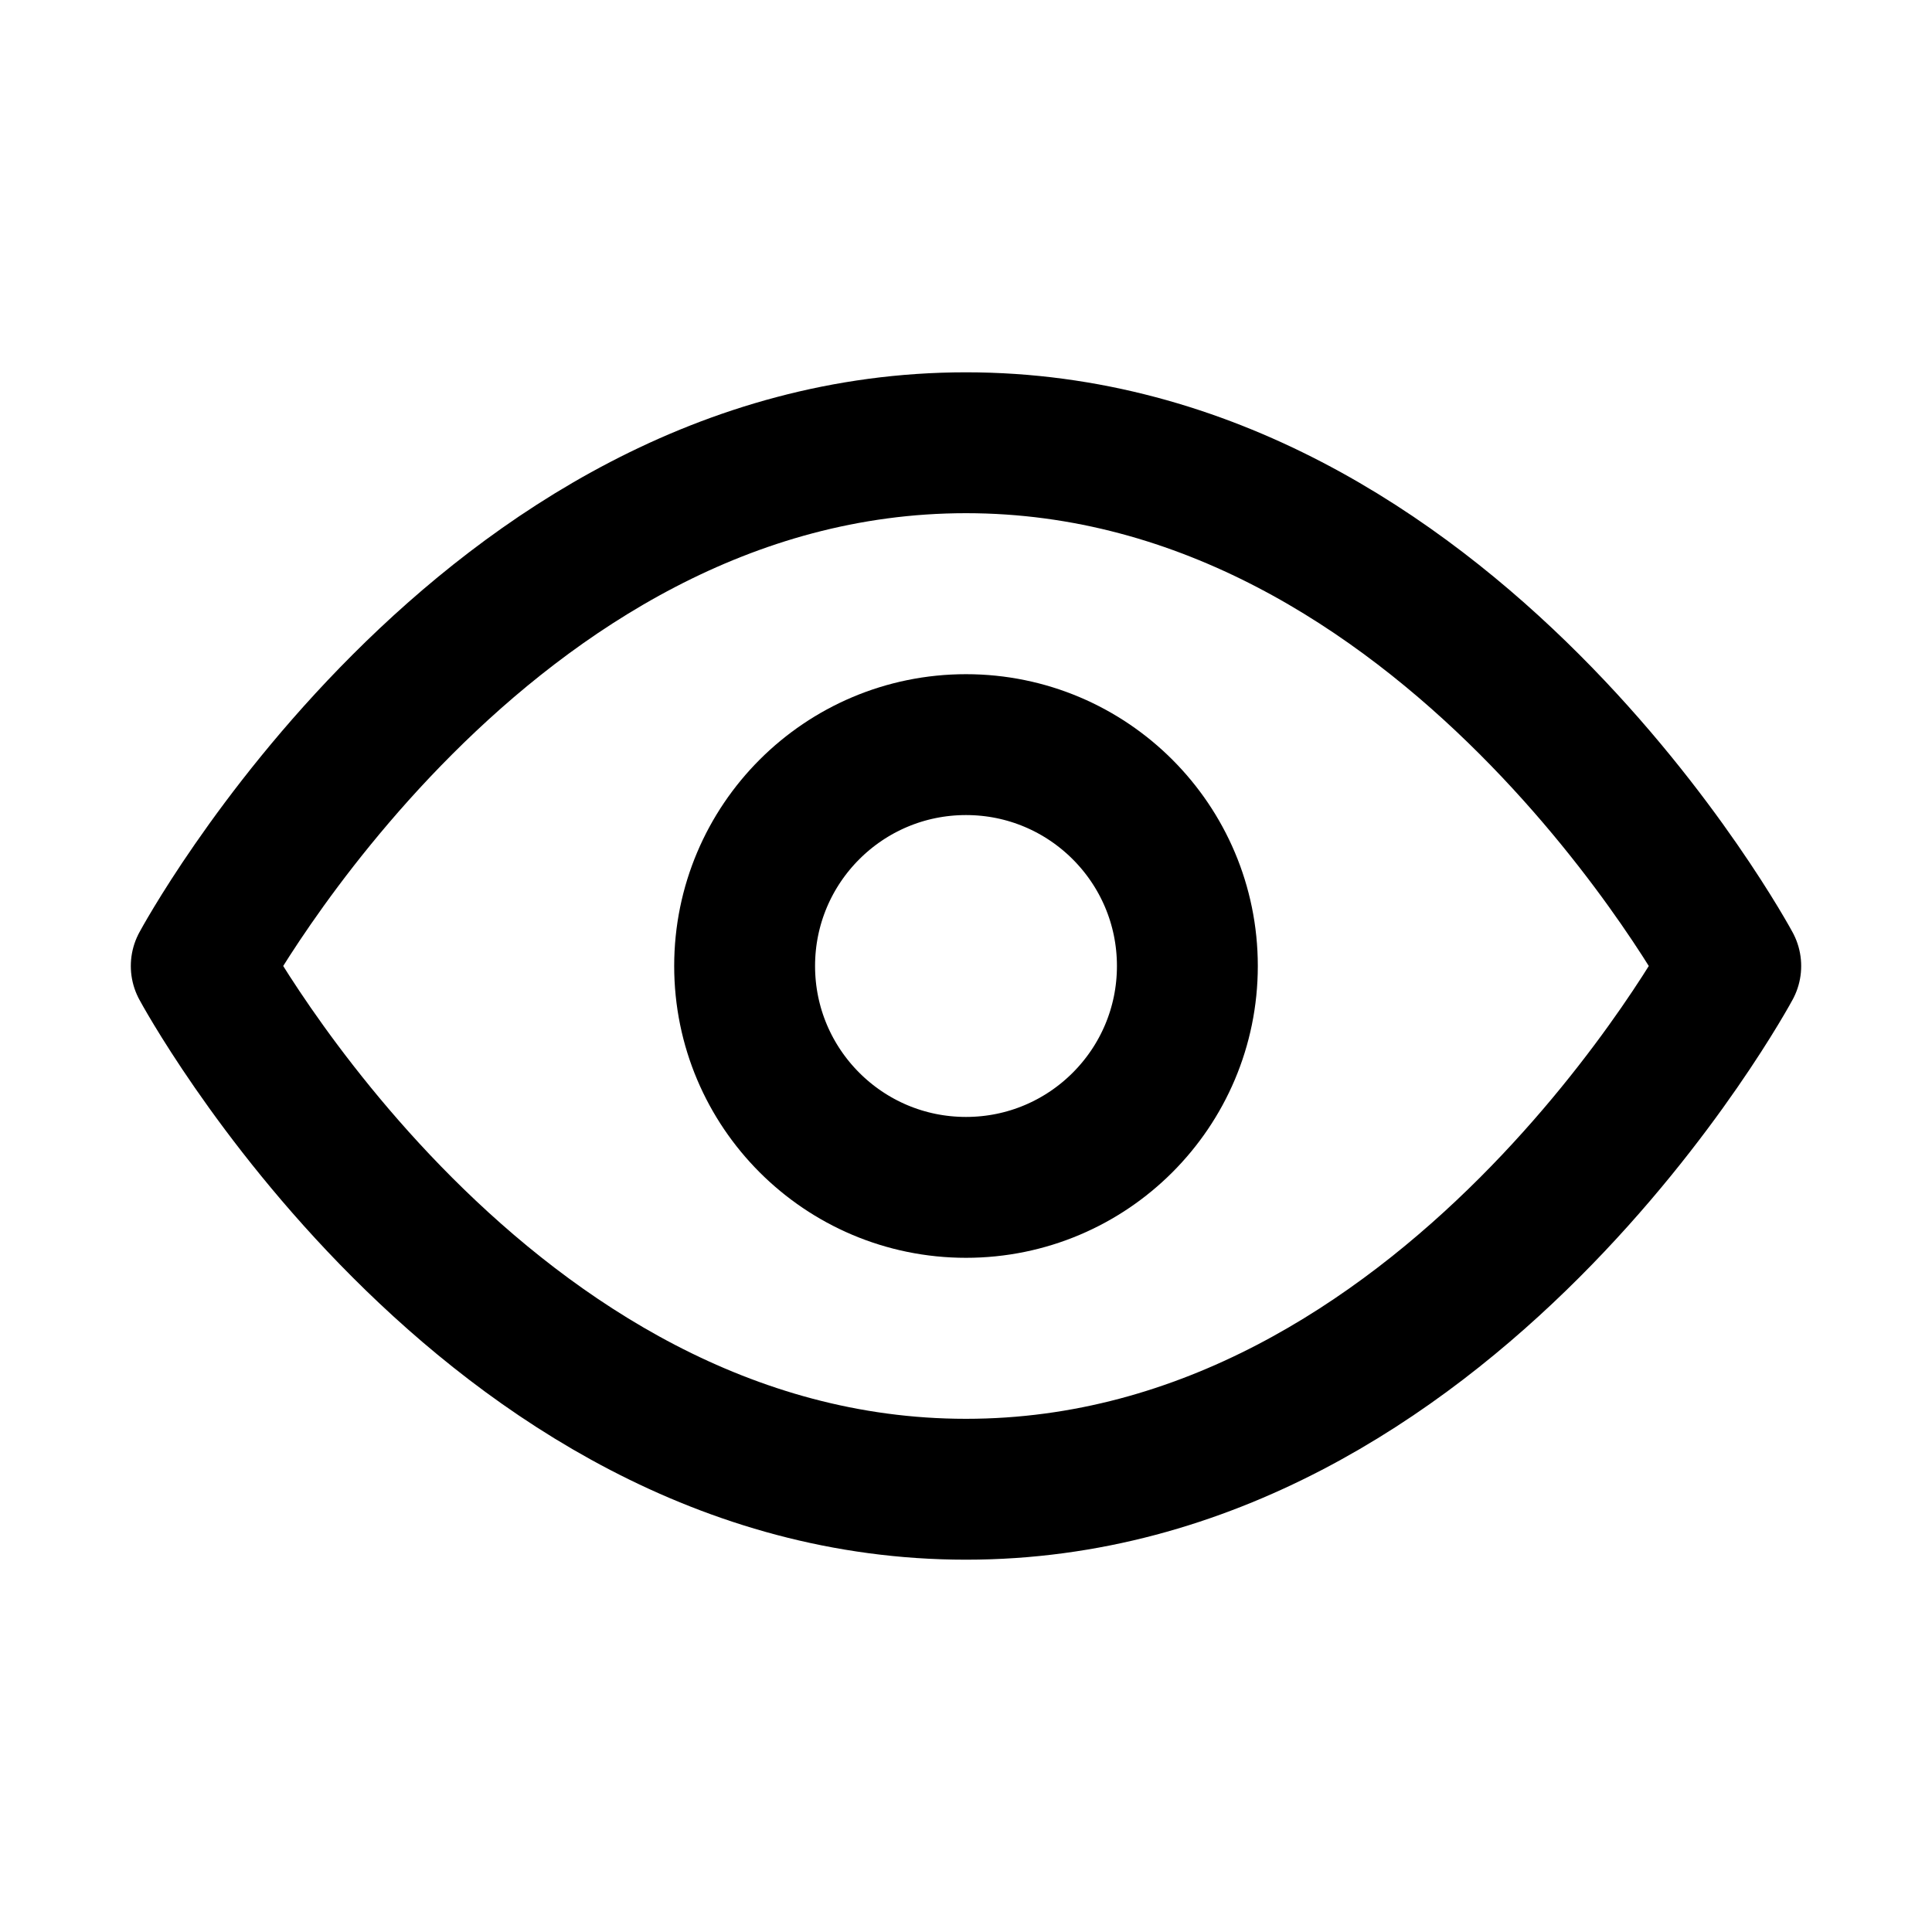
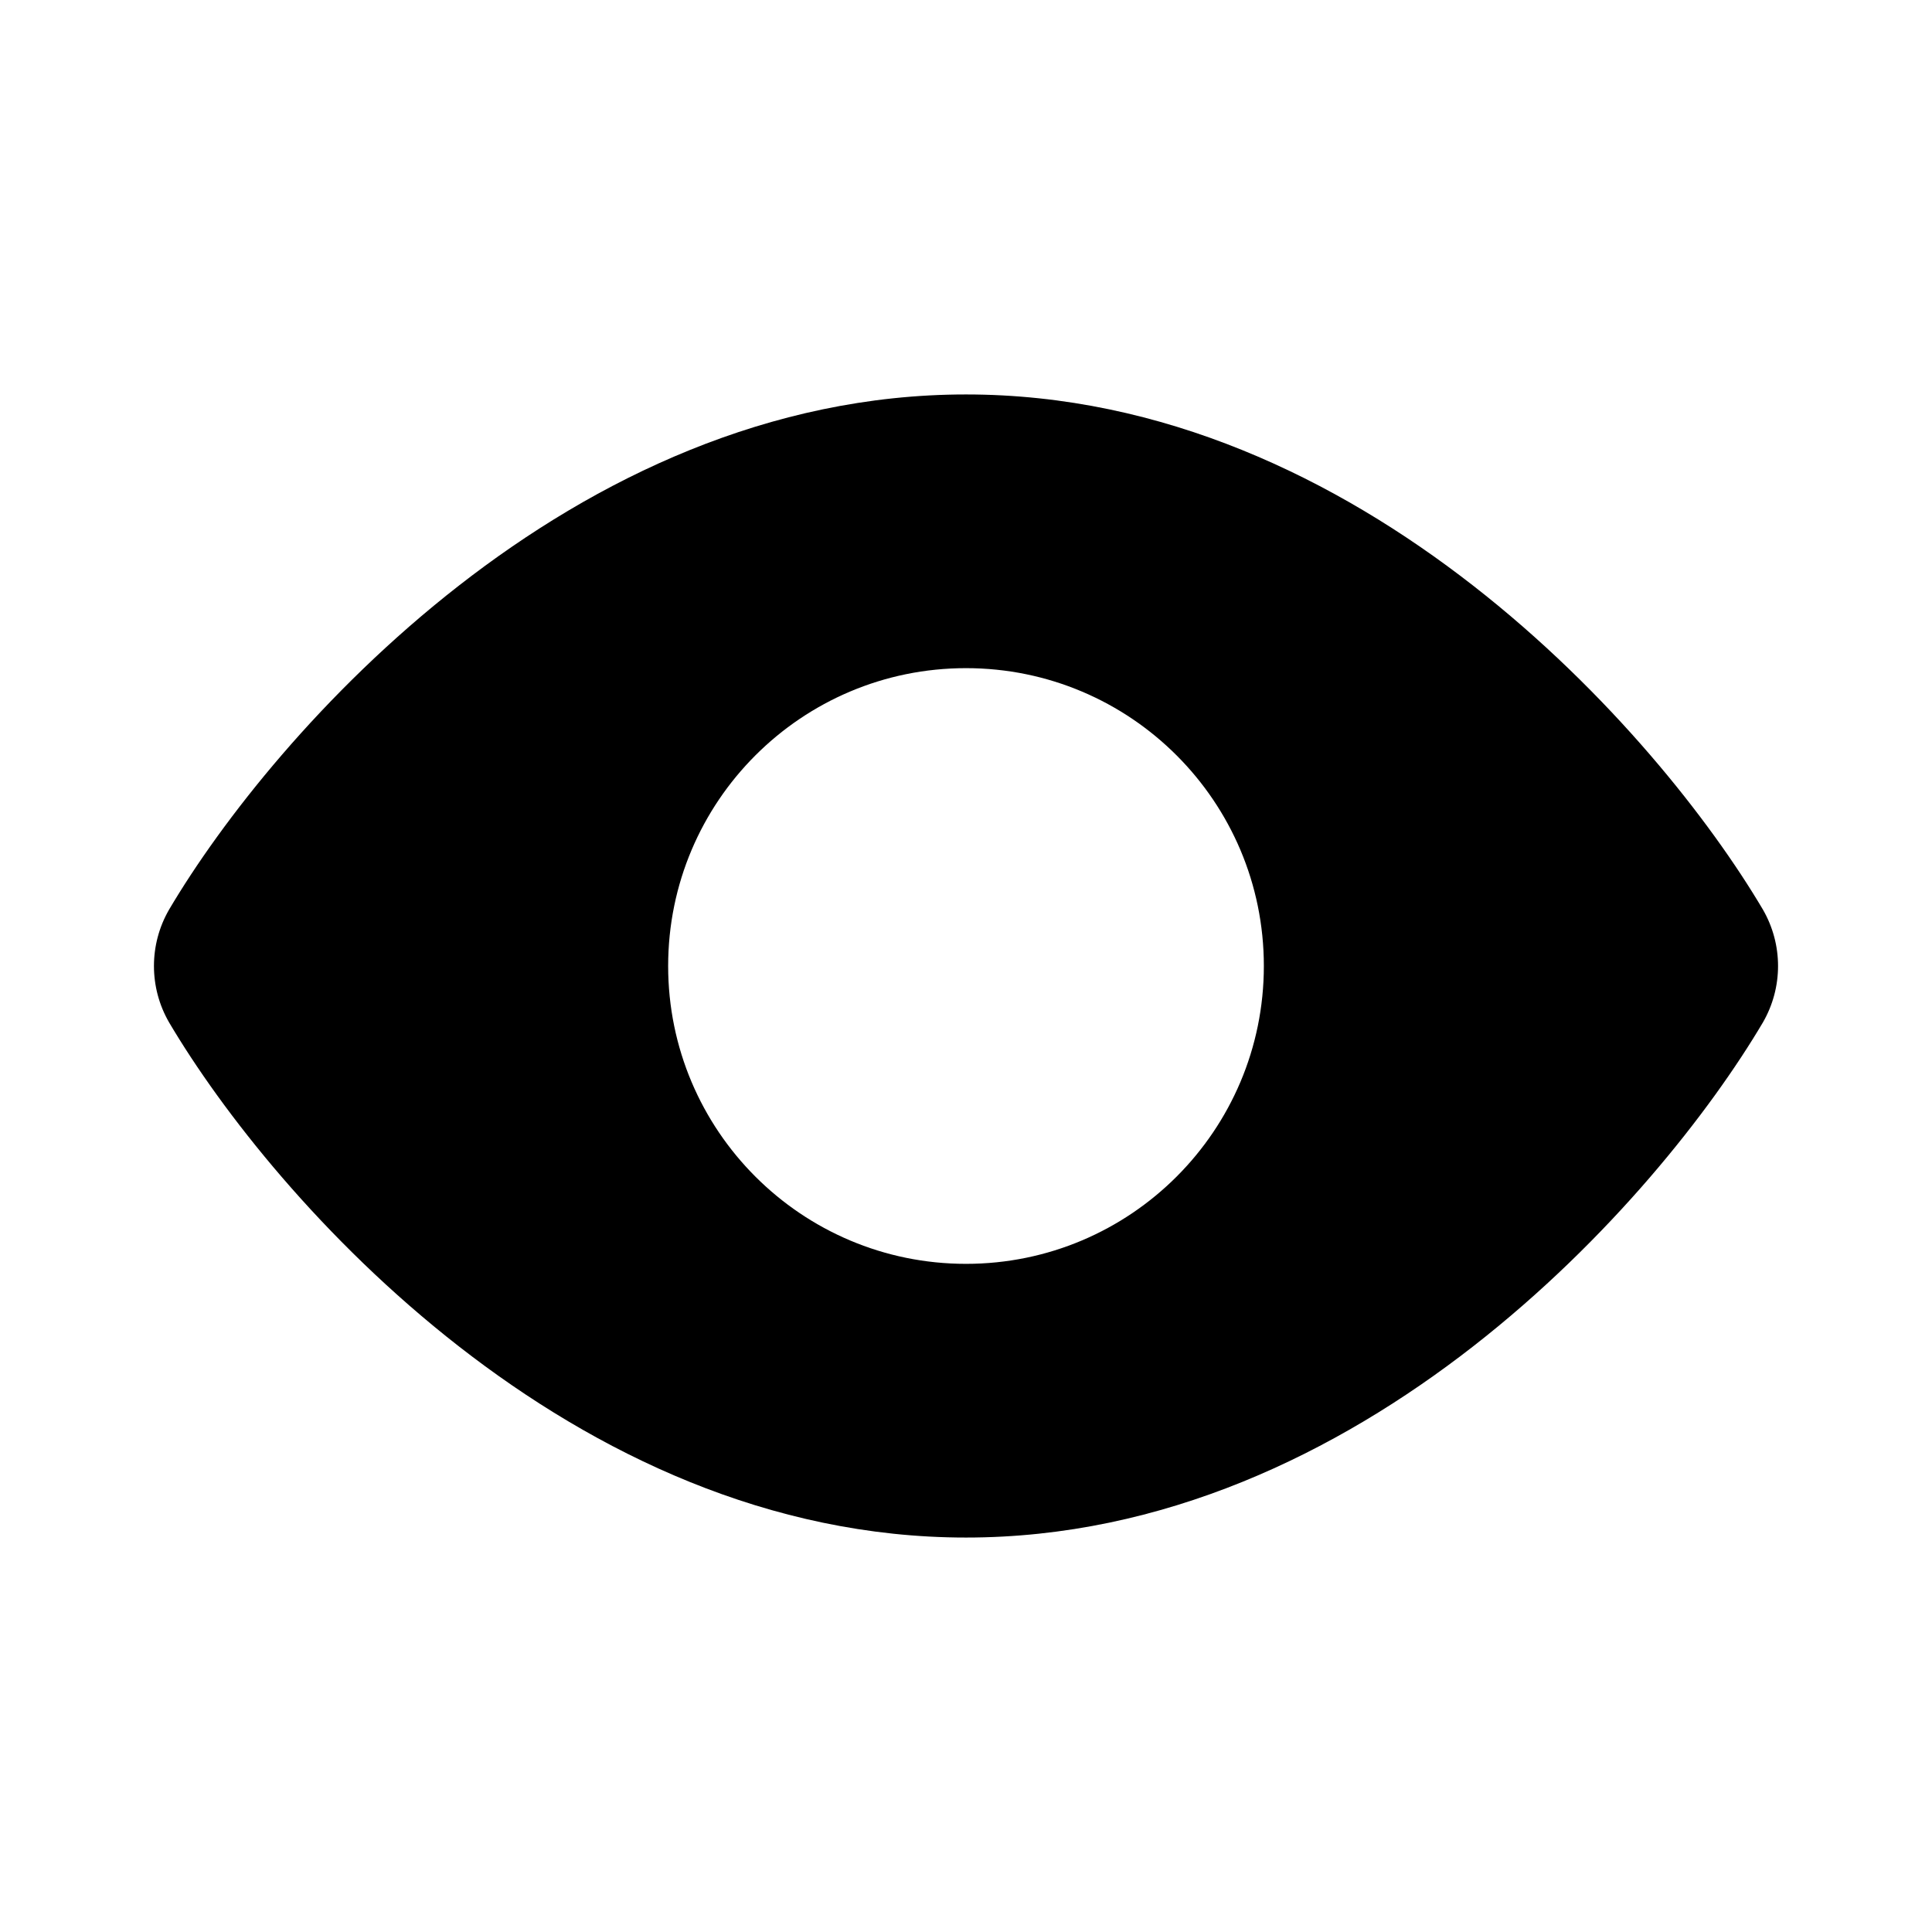
- <svg xmlns="http://www.w3.org/2000/svg" viewBox="0 0 24 24" fill="none" stroke="currentColor" stroke-width="1.75" stroke-linecap="round" stroke-linejoin="round">
-   <path d="M2.5 12S6 5.5 12 5.5 21.5 12 21.5 12 18 18.5 12 18.5 2.5 12 2.5 12Z" />
-   <circle cx="12" cy="12" r="2.75" />
+ <svg xmlns="http://www.w3.org/2000/svg" viewBox="0 0 24 24" fill="currentColor">
+   <path d="M12 4.9c-4.9 0-8.6 4.2-9.9 6.4a1.4 1.4 0 0 0 0 1.4c1.3 2.2 5 6.4 9.9 6.4s8.6-4.2 9.9-6.4a1.4 1.4 0 0 0 0-1.4c-1.3-2.2-5-6.4-9.9-6.4Zm0 3.4a3.7 3.7 0 1 1 0 7.4 3.7 3.7 0 0 1 0-7.4Z" />
</svg>
